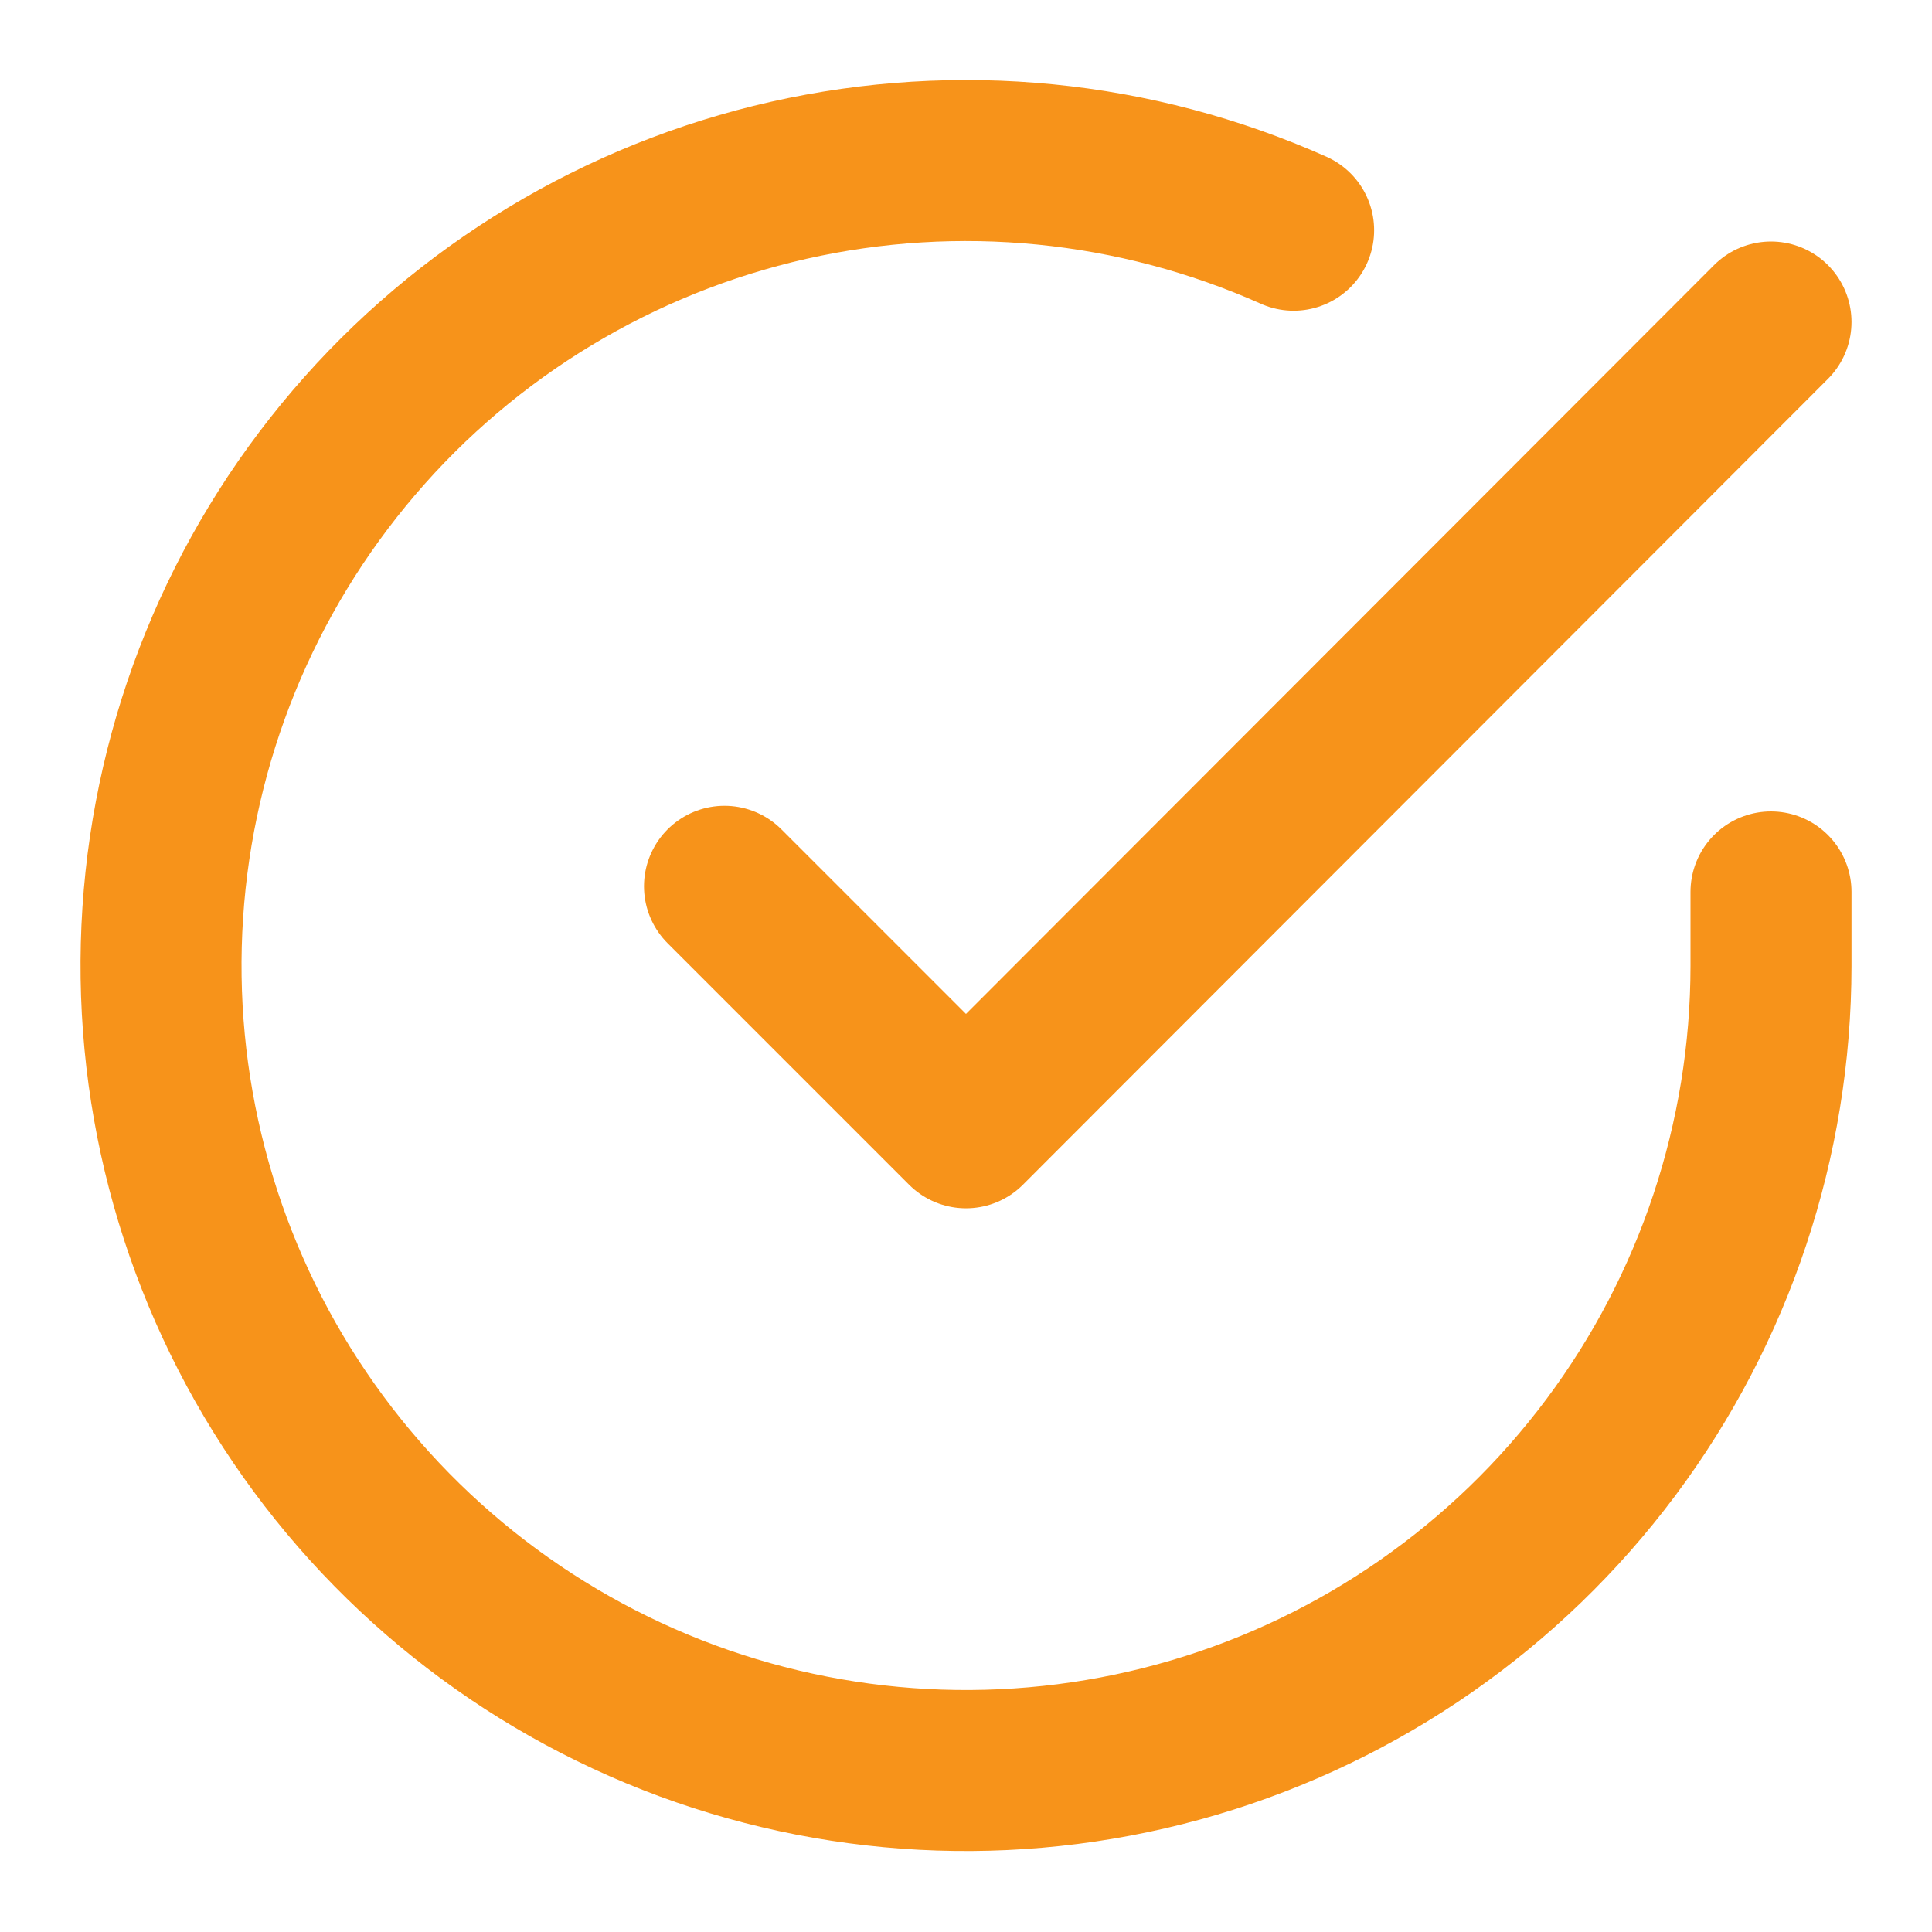
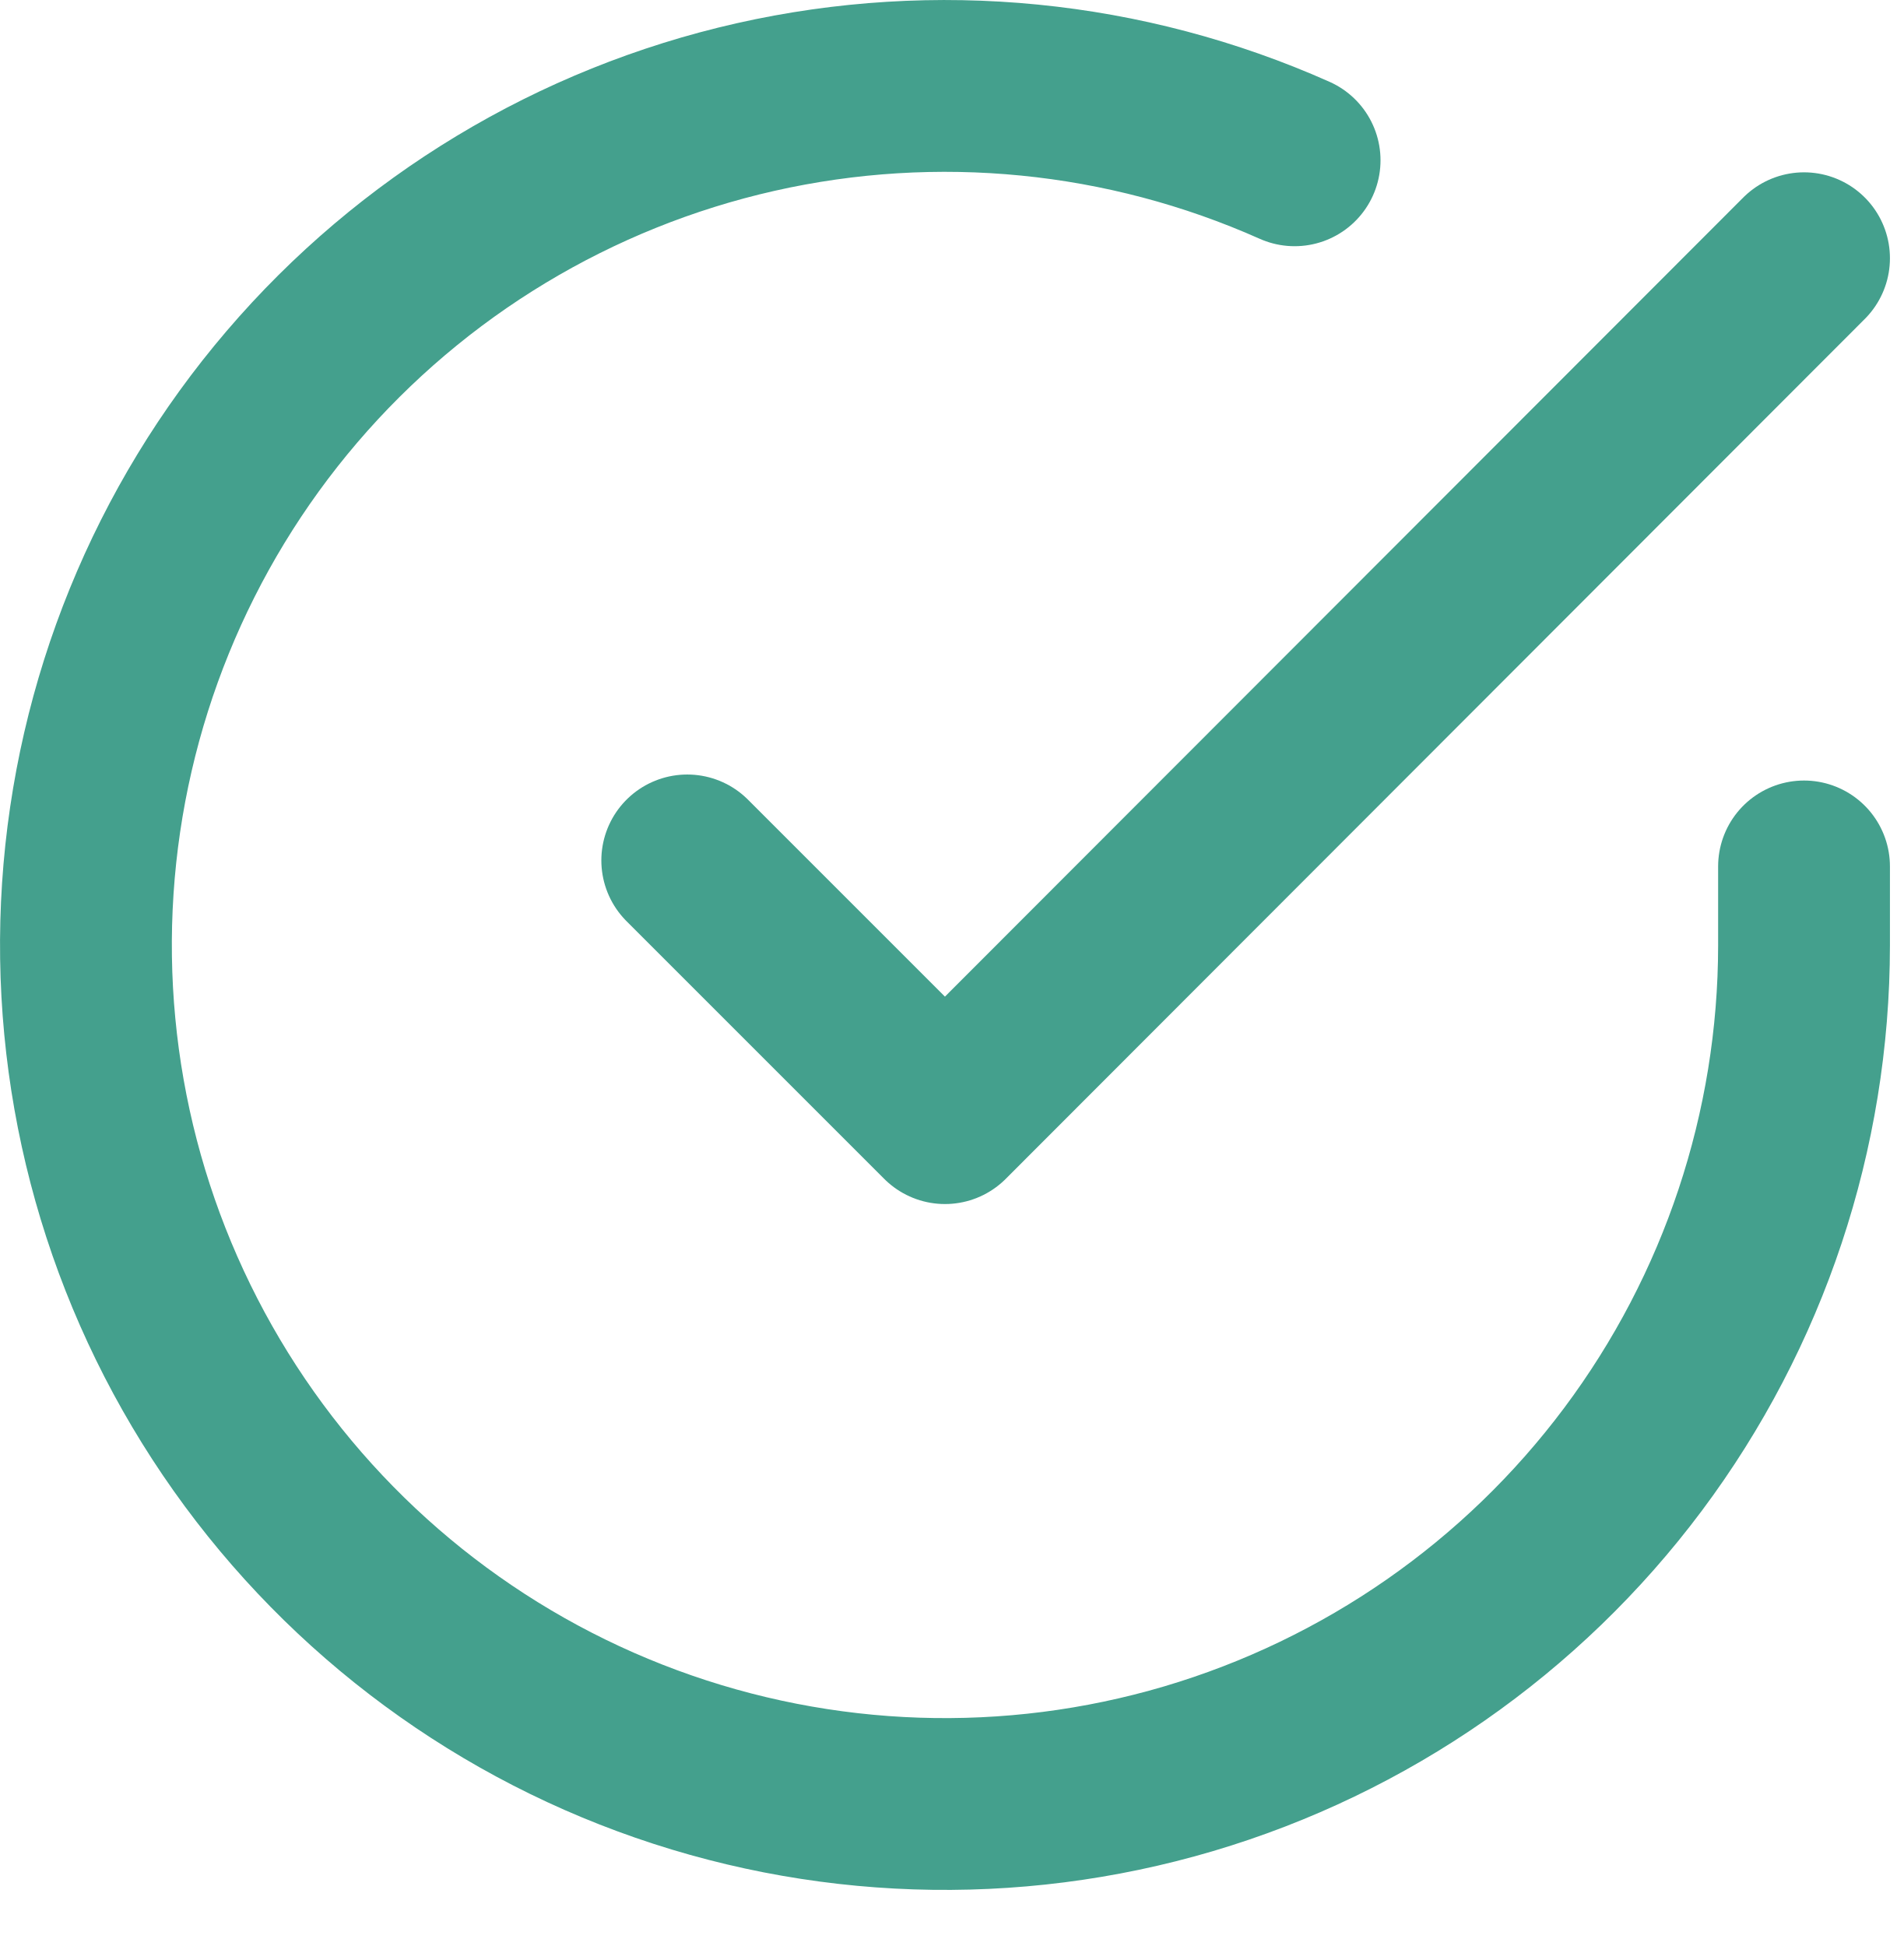
- <svg xmlns="http://www.w3.org/2000/svg" width="24" height="24" viewBox="0 0 24 24" fill="none">
-   <path d="M22 11.08V12C21.999 14.156 21.3 16.255 20.009 17.982C18.718 19.709 16.903 20.973 14.835 21.584C12.767 22.195 10.557 22.122 8.534 21.375C6.512 20.627 4.785 19.246 3.611 17.437C2.437 15.628 1.88 13.488 2.022 11.336C2.164 9.185 2.997 7.136 4.398 5.497C5.799 3.858 7.693 2.715 9.796 2.24C11.9 1.765 14.1 1.982 16.07 2.86" stroke="#F7931A" stroke-width="2" stroke-linecap="round" stroke-linejoin="round" />
-   <path d="M22 4L12 14.01L9 11.01" stroke="#F7931A" stroke-width="2" stroke-linecap="round" stroke-linejoin="round" />
+ <svg xmlns="http://www.w3.org/2000/svg" width="22.163" height="22.653" fill="none" style="">
+   <rect id="backgroundrect" width="100%" height="100%" x="0" y="0" fill="none" stroke="none" class="" style="" />
+   <g class="currentLayer" style="">
+     <path d="M21,10.086 V11.006 C20.999,13.162 20.301,15.26 19.009,16.988 C17.718,18.715 15.903,19.978 13.835,20.59 C11.767,21.201 9.557,21.128 7.534,20.38 C5.512,19.633 3.785,18.252 2.611,16.443 C1.437,14.634 0.88,12.494 1.022,10.342 C1.164,8.19 1.997,6.142 3.398,4.503 C4.799,2.864 6.693,1.721 8.796,1.246 C10.9,0.771 13.1,0.988 15.07,1.866 " stroke="#44a08d" stroke-width="2" stroke-linecap="round" stroke-linejoin="round" id="svg_1" class="" stroke-opacity="1" />
+     <path d="M21,3.006 L11,13.016 L8,10.016 " stroke="#44a08d" stroke-width="2" stroke-linecap="round" stroke-linejoin="round" id="svg_2" class="" stroke-opacity="1" />
+   </g>
</svg>
